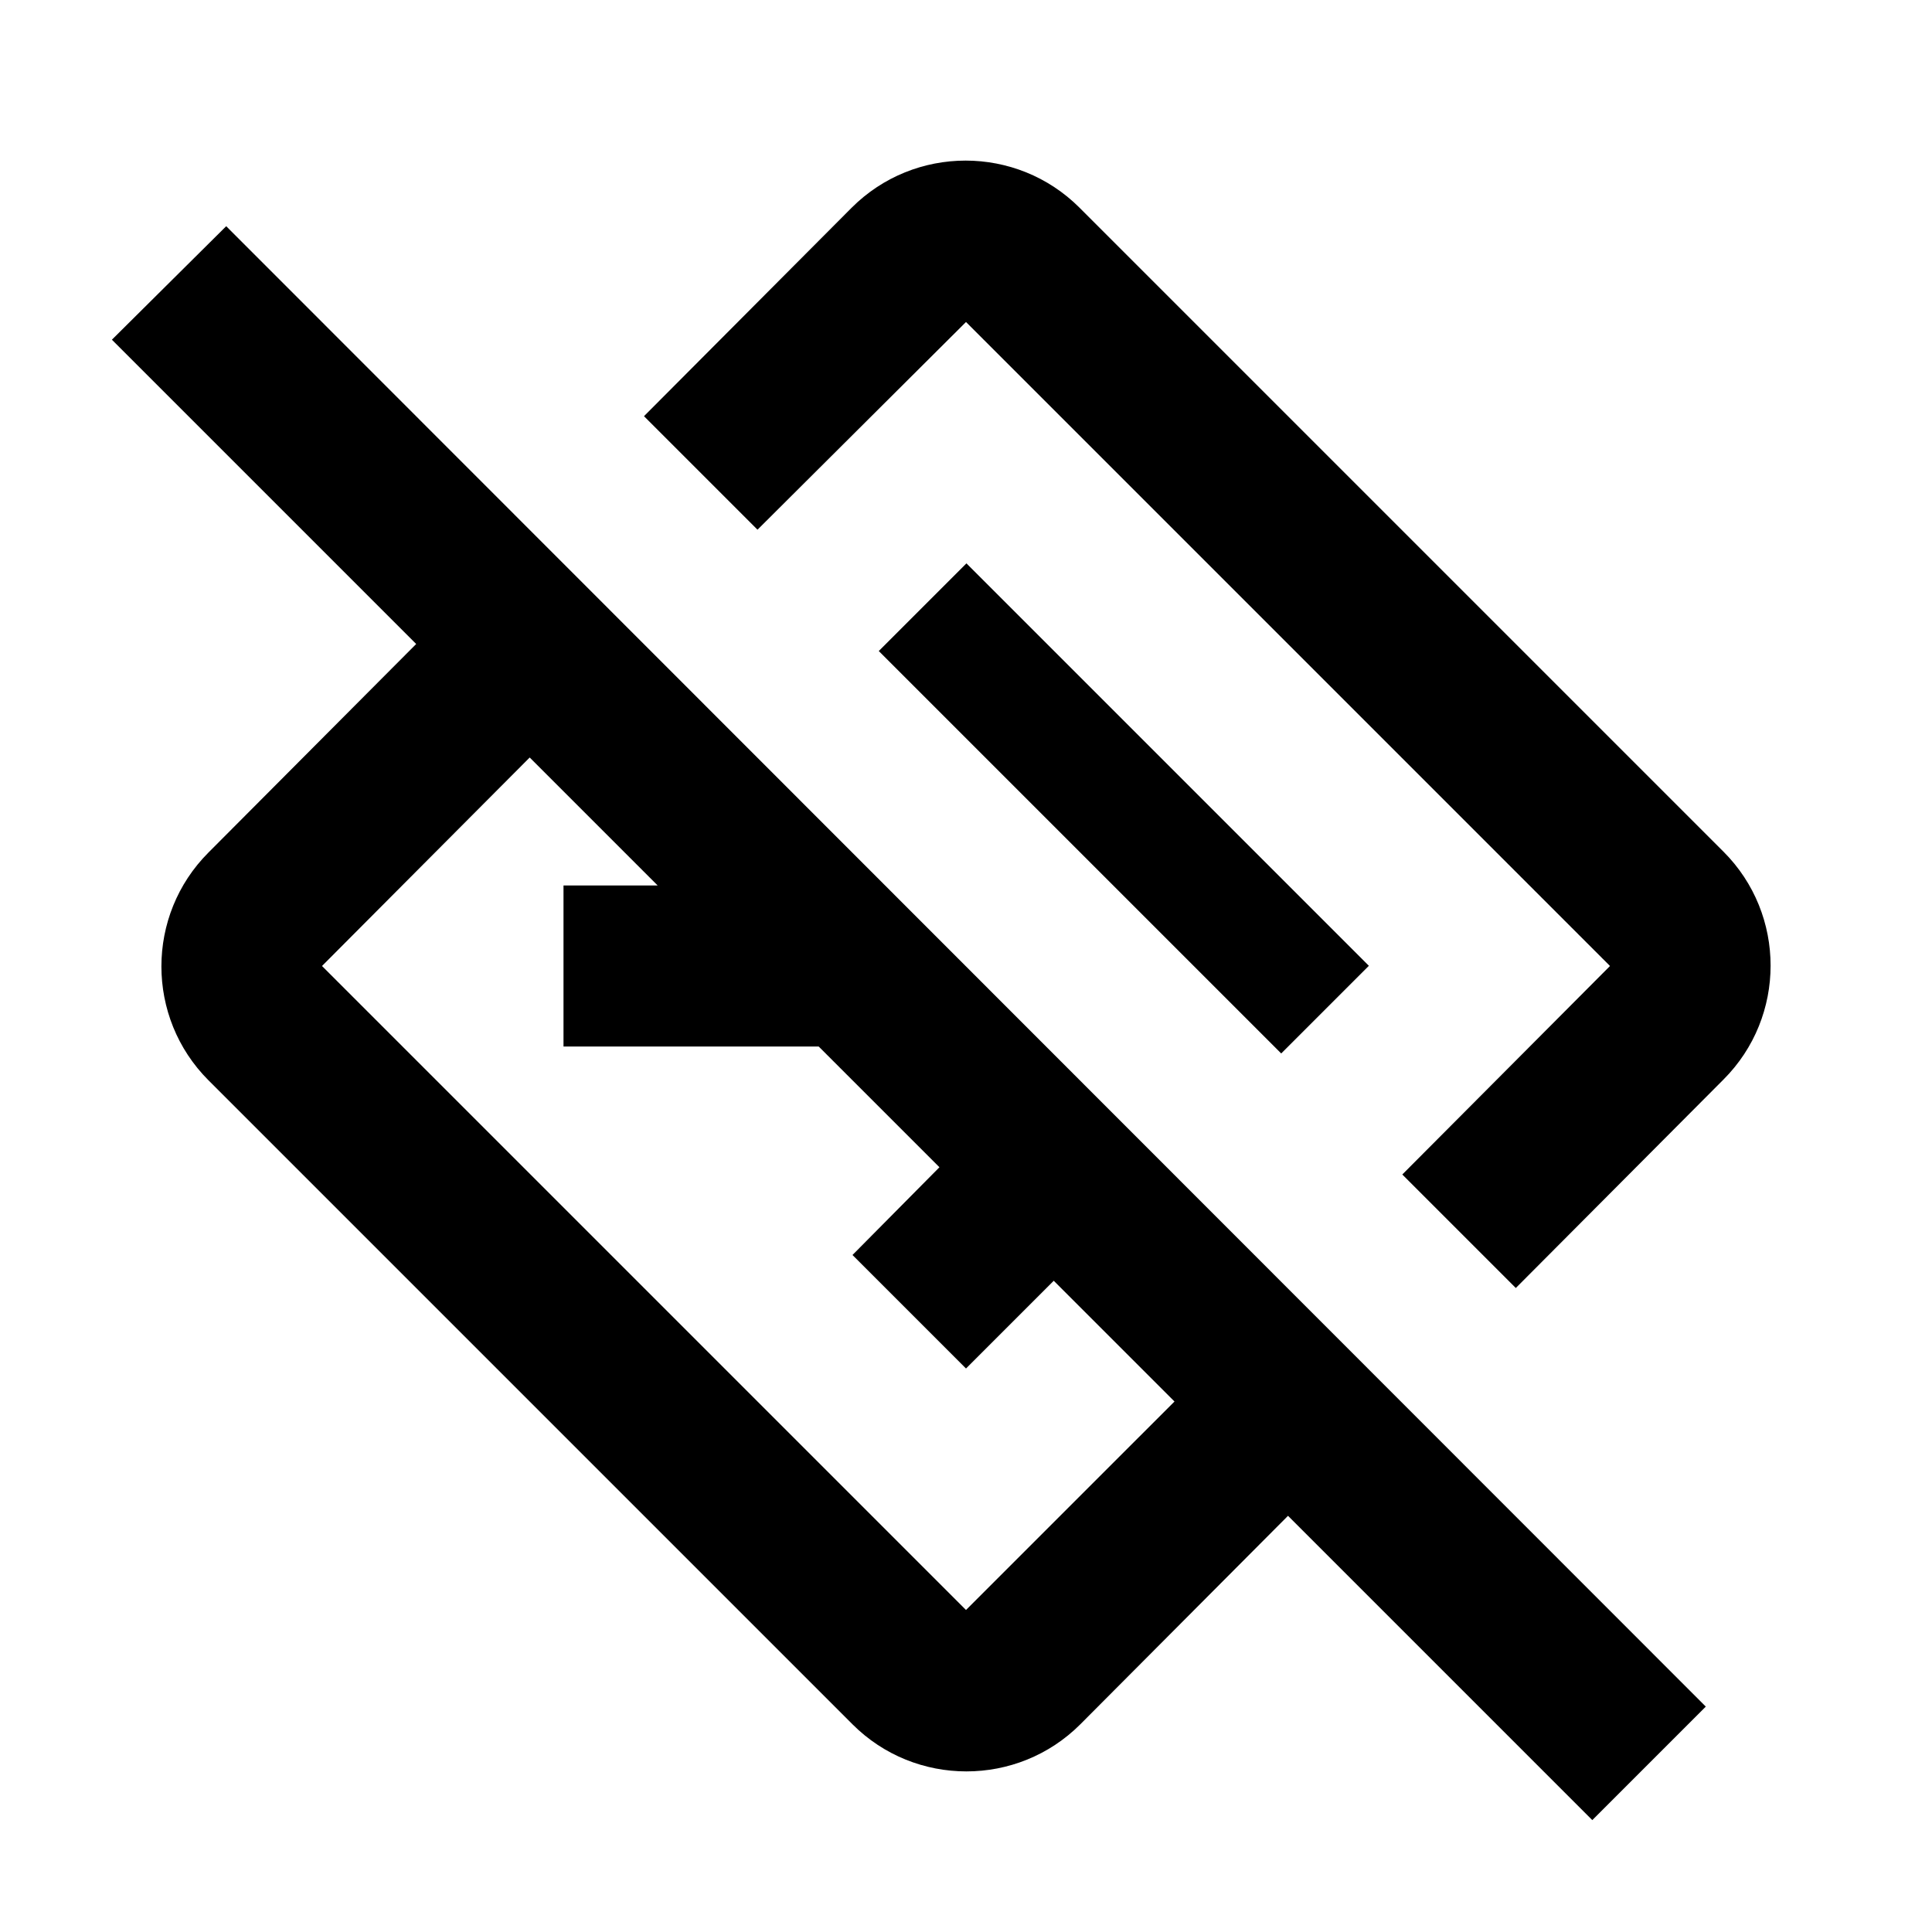
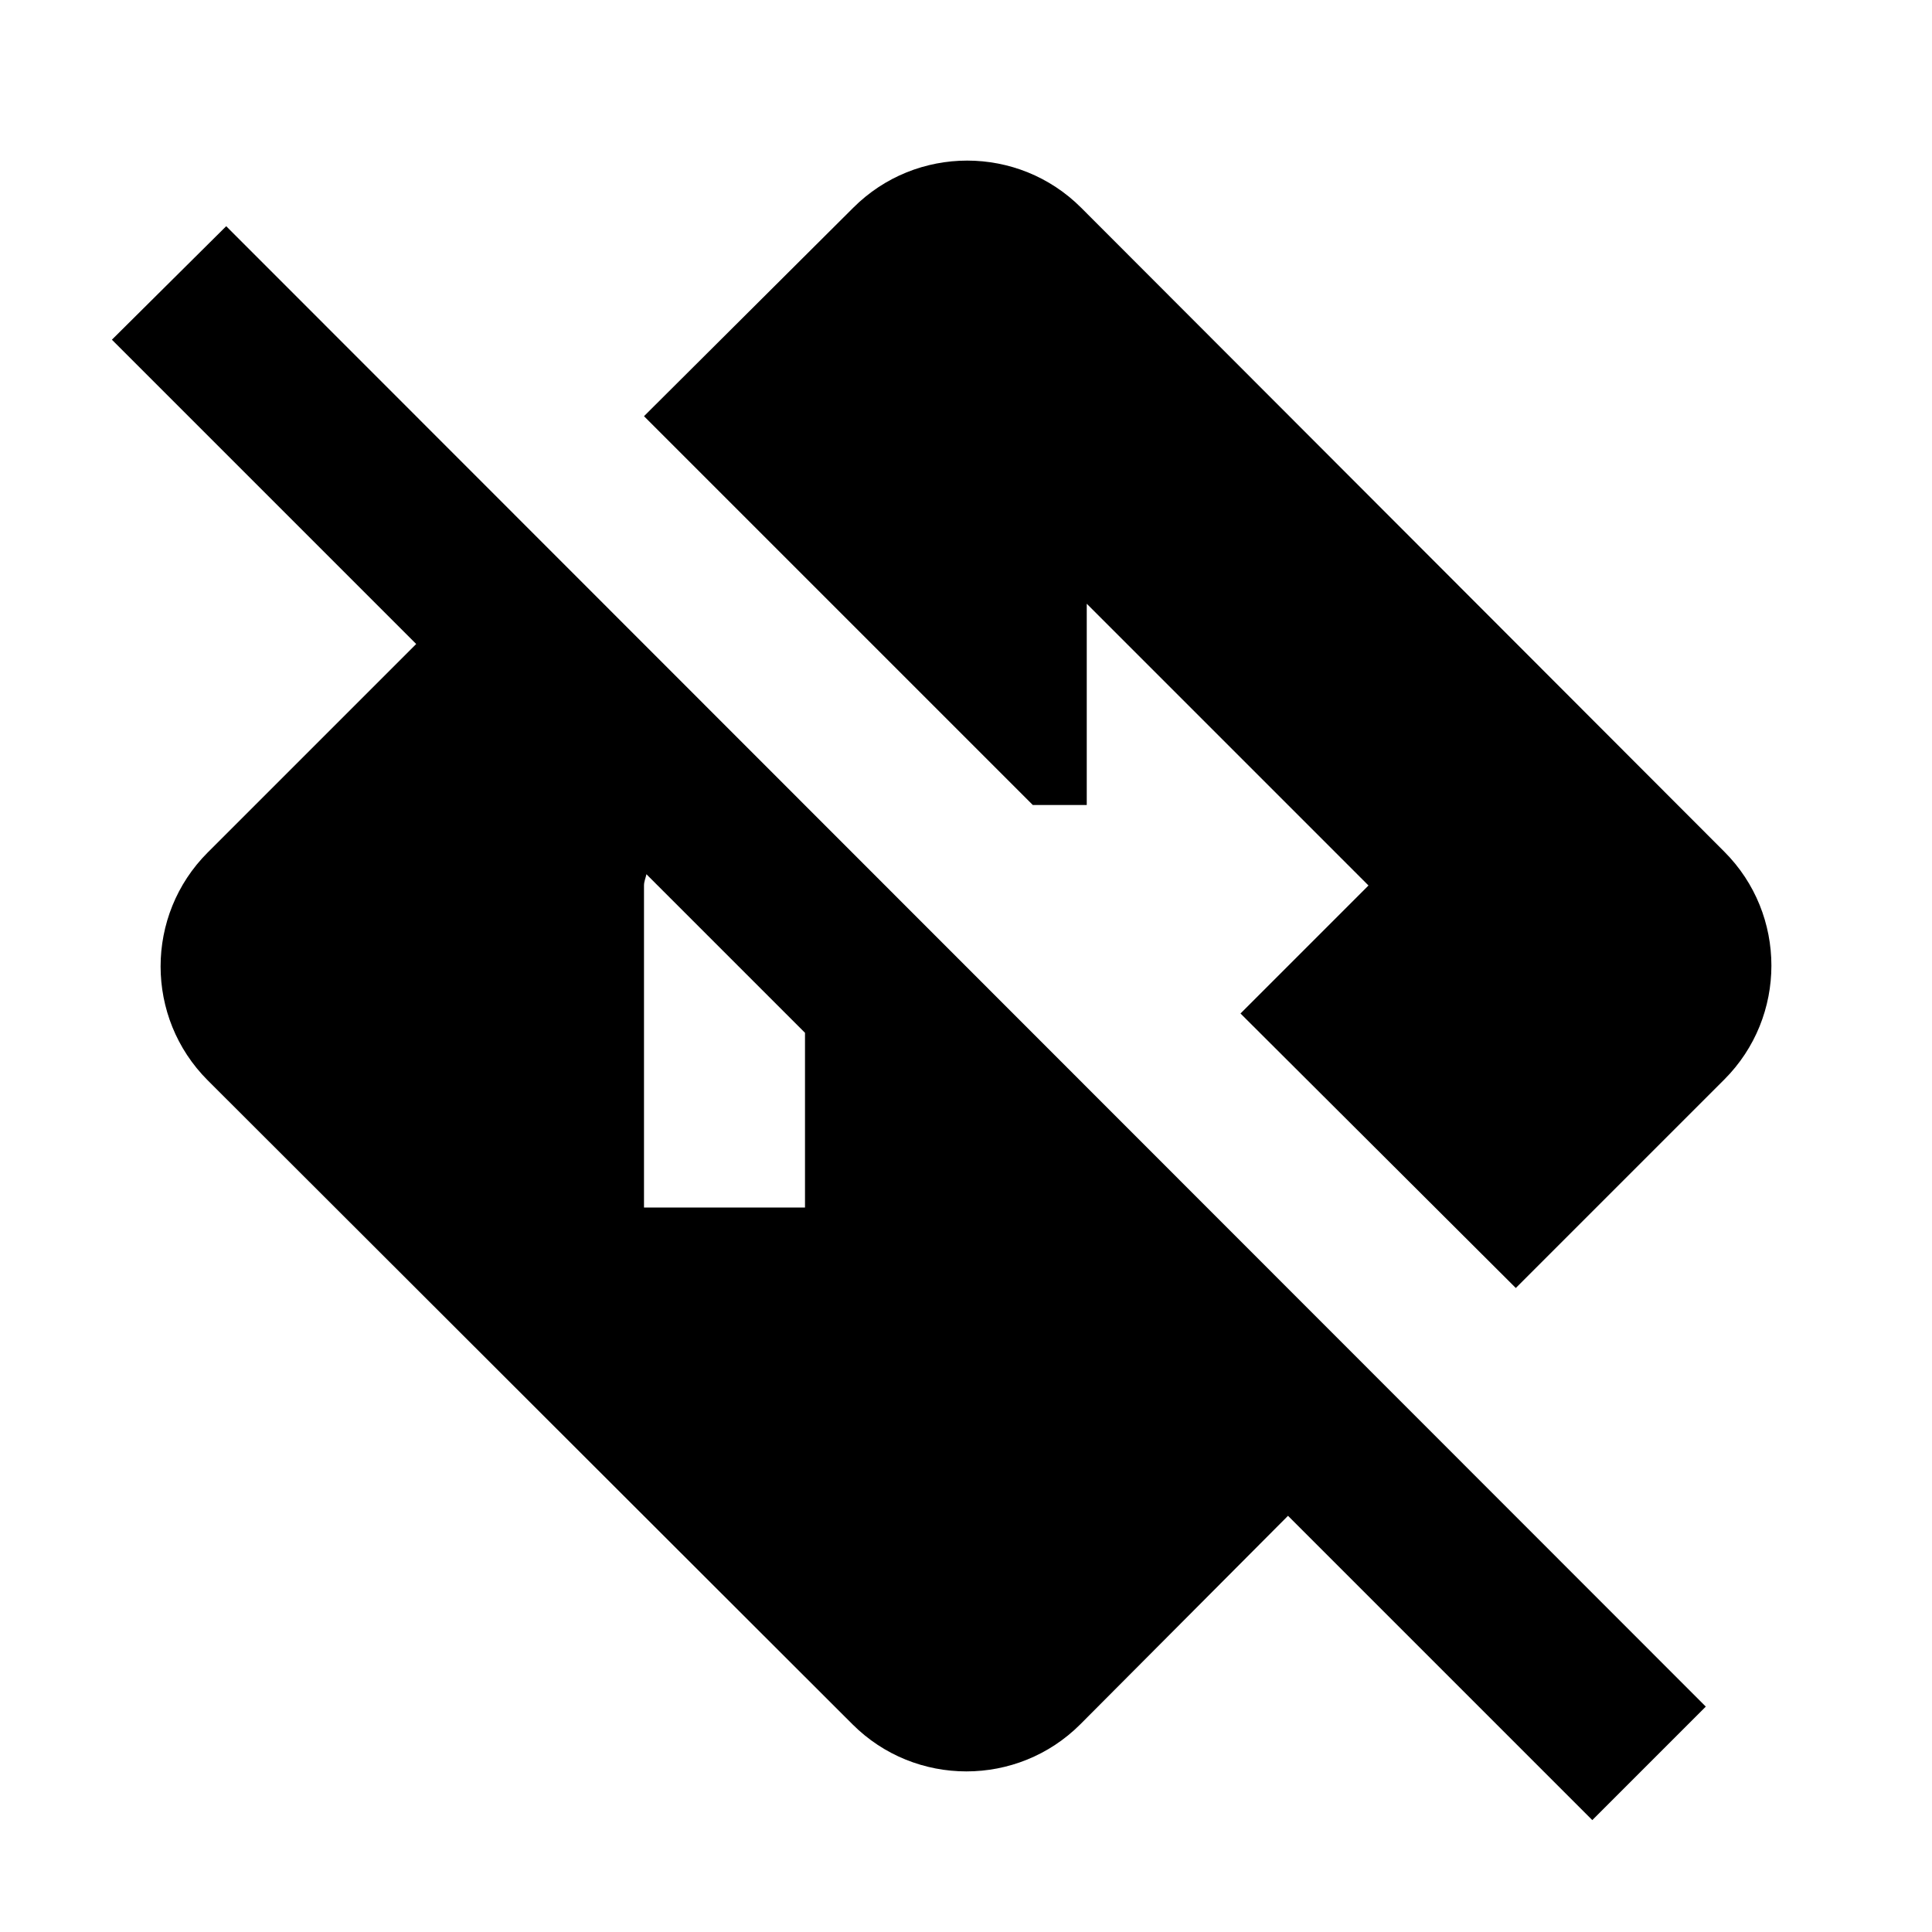
<svg xmlns="http://www.w3.org/2000/svg" enable-background="new 0 0 24 24" height="24" viewBox="0 0 24 24" width="24">
  <g>
    <rect fill="none" height="24" width="24" />
  </g>
  <g>
    <g>
-       <path d="M9.41 6.58 12 4l8 8-2.58 2.59L18.83 16l2.58-2.59c.78-.78.78-2.05 0-2.83l-8-8c-.78-.78-2.05-.78-2.83 0L8 5.17l1.41 1.41zm-6.6-3.77L1.39 4.22 5.17 8l-2.58 2.59c-.78.78-.78 2.05 0 2.83l8 8c.78.78 2.05.78 2.83 0L16 18.83l3.78 3.78 1.41-1.41L2.81 2.81zM12 20l-8-8 2.58-2.59L8.17 11H7v2h3.17l1.5 1.5-1.08 1.09L12 17l1.09-1.09 1.5 1.5L12 20z" />
-       <rect height="7.07" transform="matrix(0.7071 -0.7071 0.7071 0.7071 -3.0134 12.8107)" width="1.54" x="13.19" y="6.51" />
+       <path d="M12.83 10h.67V7.5L17 11l-1.59 1.59L18.83 16l2.59-2.59c.78-.78.78-2.05 0-2.83l-7.99-8c-.78-.78-2.05-.78-2.83 0L8 5.17 12.83 10zM2.81 2.81 1.39 4.22 5.17 8l-2.59 2.59c-.78.78-.78 2.05 0 2.83l8.01 8c.78.78 2.05.78 2.83 0L16 18.83l3.78 3.78 1.41-1.41L2.81 2.81zM10 15H8v-4c0-.05.02-.09.03-.14L10 12.83V15z" />
    </g>
  </g>
</svg>
